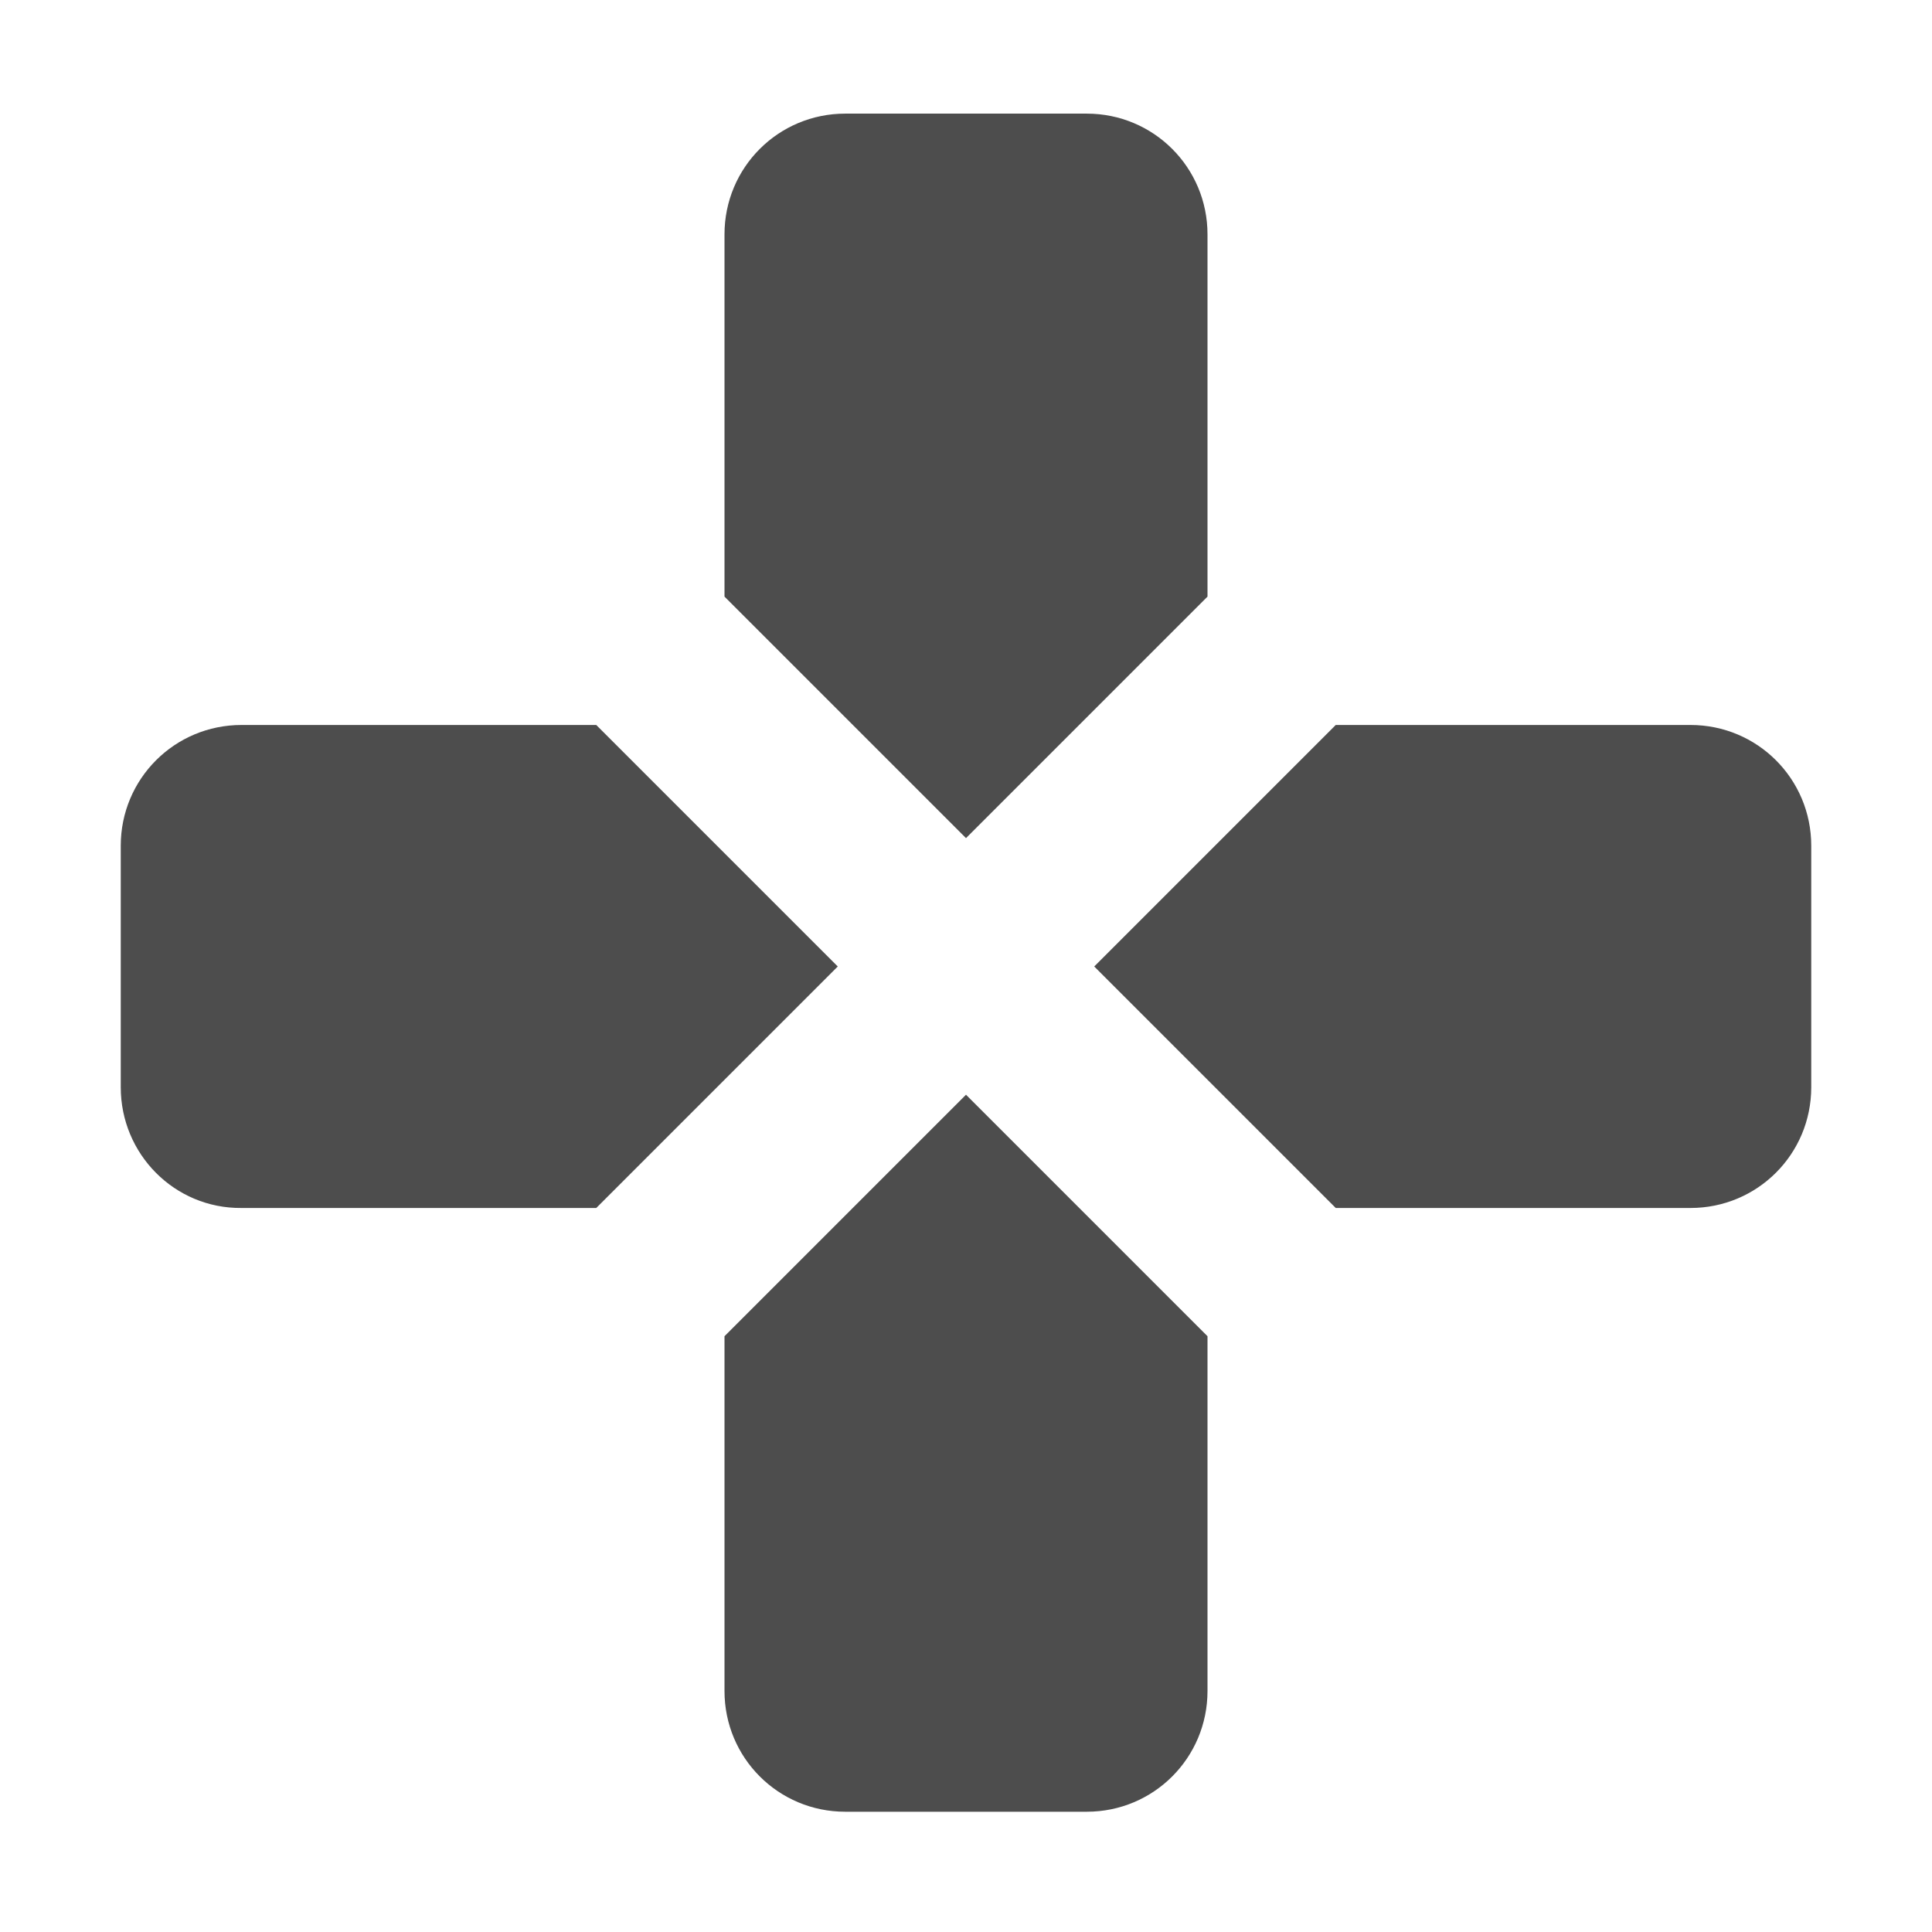
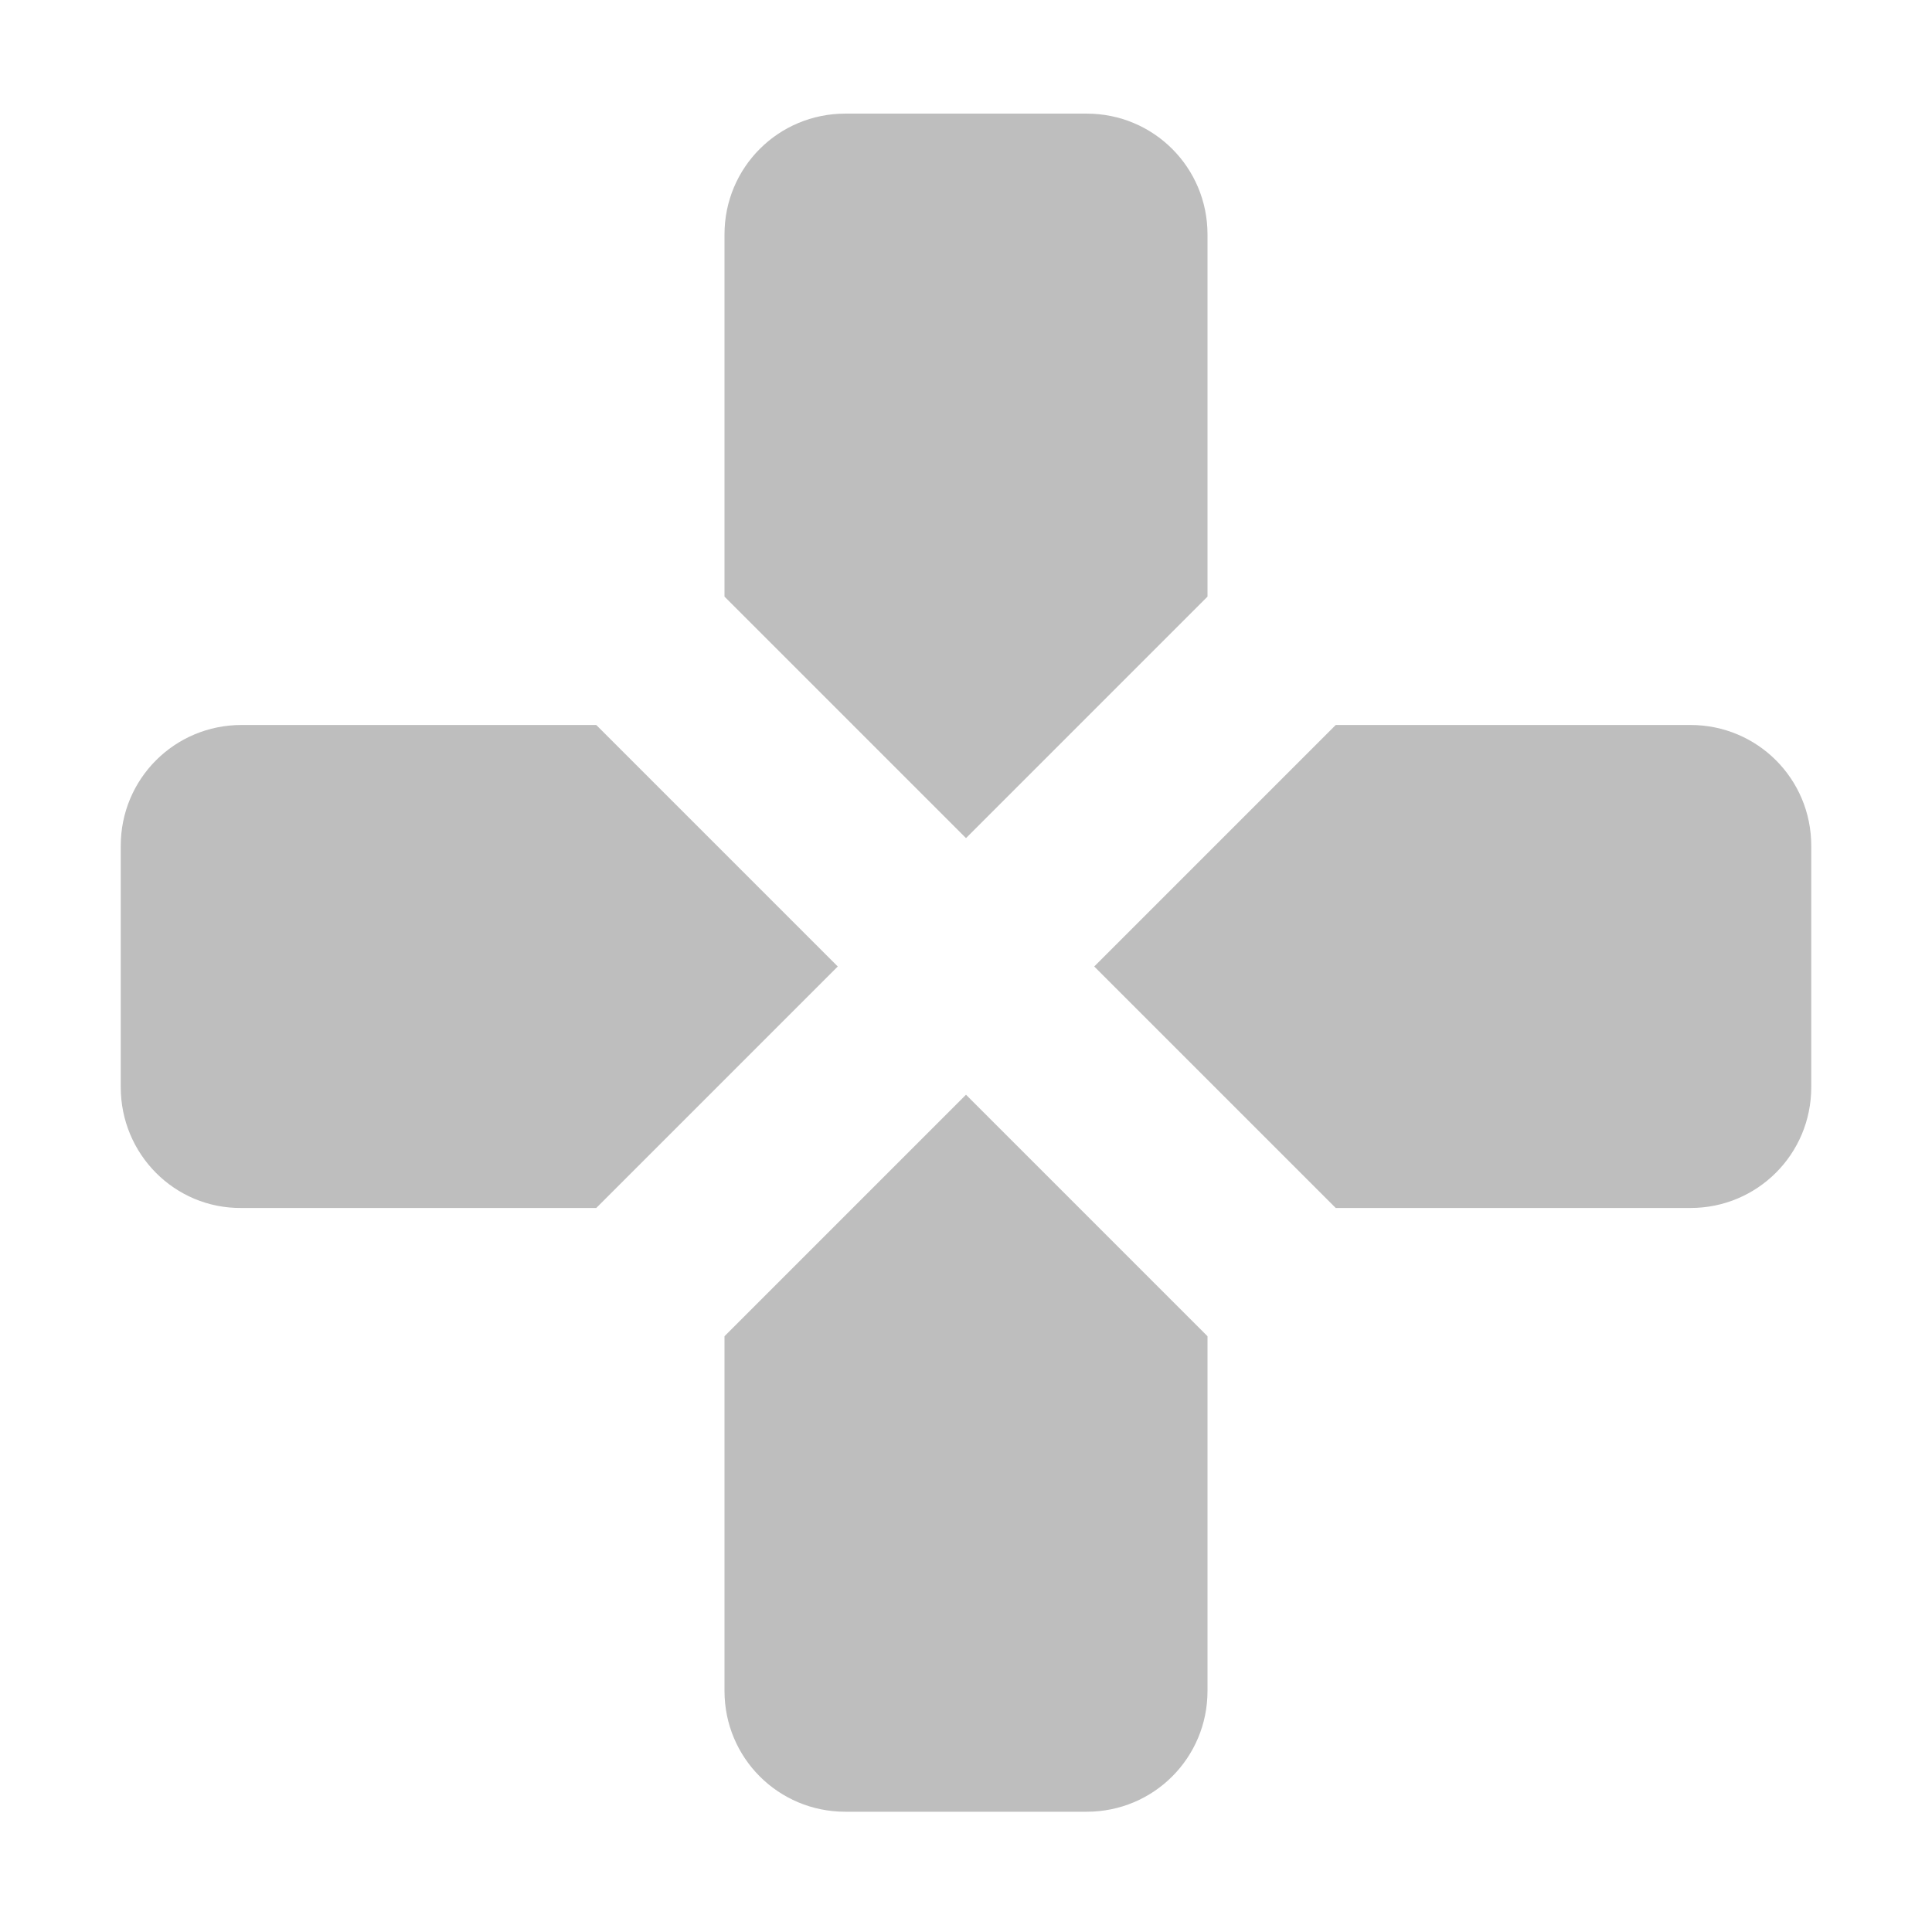
<svg xmlns="http://www.w3.org/2000/svg" viewBox="0 0 16 16">
  <defs id="defs3051">
    <style type="text/css" id="current-color-scheme">
      .ColorScheme-Text {
        color:#4d4d4d;
      }
      </style>
  </defs>
-   <path style="fill:currentColor;fill-opacity:1;stroke:none" class="ColorScheme-Text" d="M 7 0.941 C 6.446 0.941 6 1.387 6 1.941 L 6 4.941 L 8 6.941 L 10 4.941 L 10 1.941 C 10 1.387 9.554 0.941 9 0.941 L 7 0.941 z M 2 6.004 C 1.446 6.004 1 6.45 1 7.004 L 1 9.004 C 1 9.558 1.446 10.009 2 10.004 L 4.938 10.004 L 6.938 8.004 L 4.938 6.004 L 2 6.004 z M 11.062 6.004 L 9.062 8.004 L 11.062 10.004 L 14 10.004 C 14.554 10.004 15 9.558 15 9.004 L 15 7.004 C 15 6.45 14.554 6.004 14 6.004 L 11.062 6.004 z M 8 9.066 L 6 11.066 L 6 14.004 C 6 14.558 6.446 15.004 7 15.004 L 9 15.004 C 9.554 15.004 10 14.558 10 14.004 L 10 11.066 L 8 9.066 z " />
+   <path style="fill:#bebebe;fill-opacity:1;stroke:none" class="ColorScheme-Text" d="M 7 0.941 C 6.446 0.941 6 1.387 6 1.941 L 6 4.941 L 8 6.941 L 10 4.941 L 10 1.941 C 10 1.387 9.554 0.941 9 0.941 L 7 0.941 z M 2 6.004 C 1.446 6.004 1 6.45 1 7.004 L 1 9.004 C 1 9.558 1.446 10.009 2 10.004 L 4.938 10.004 L 6.938 8.004 L 4.938 6.004 L 2 6.004 z M 11.062 6.004 L 9.062 8.004 L 11.062 10.004 L 14 10.004 C 14.554 10.004 15 9.558 15 9.004 L 15 7.004 C 15 6.45 14.554 6.004 14 6.004 L 11.062 6.004 z M 8 9.066 L 6 11.066 L 6 14.004 C 6 14.558 6.446 15.004 7 15.004 L 9 15.004 C 9.554 15.004 10 14.558 10 14.004 L 10 11.066 L 8 9.066 z " />
</svg>
